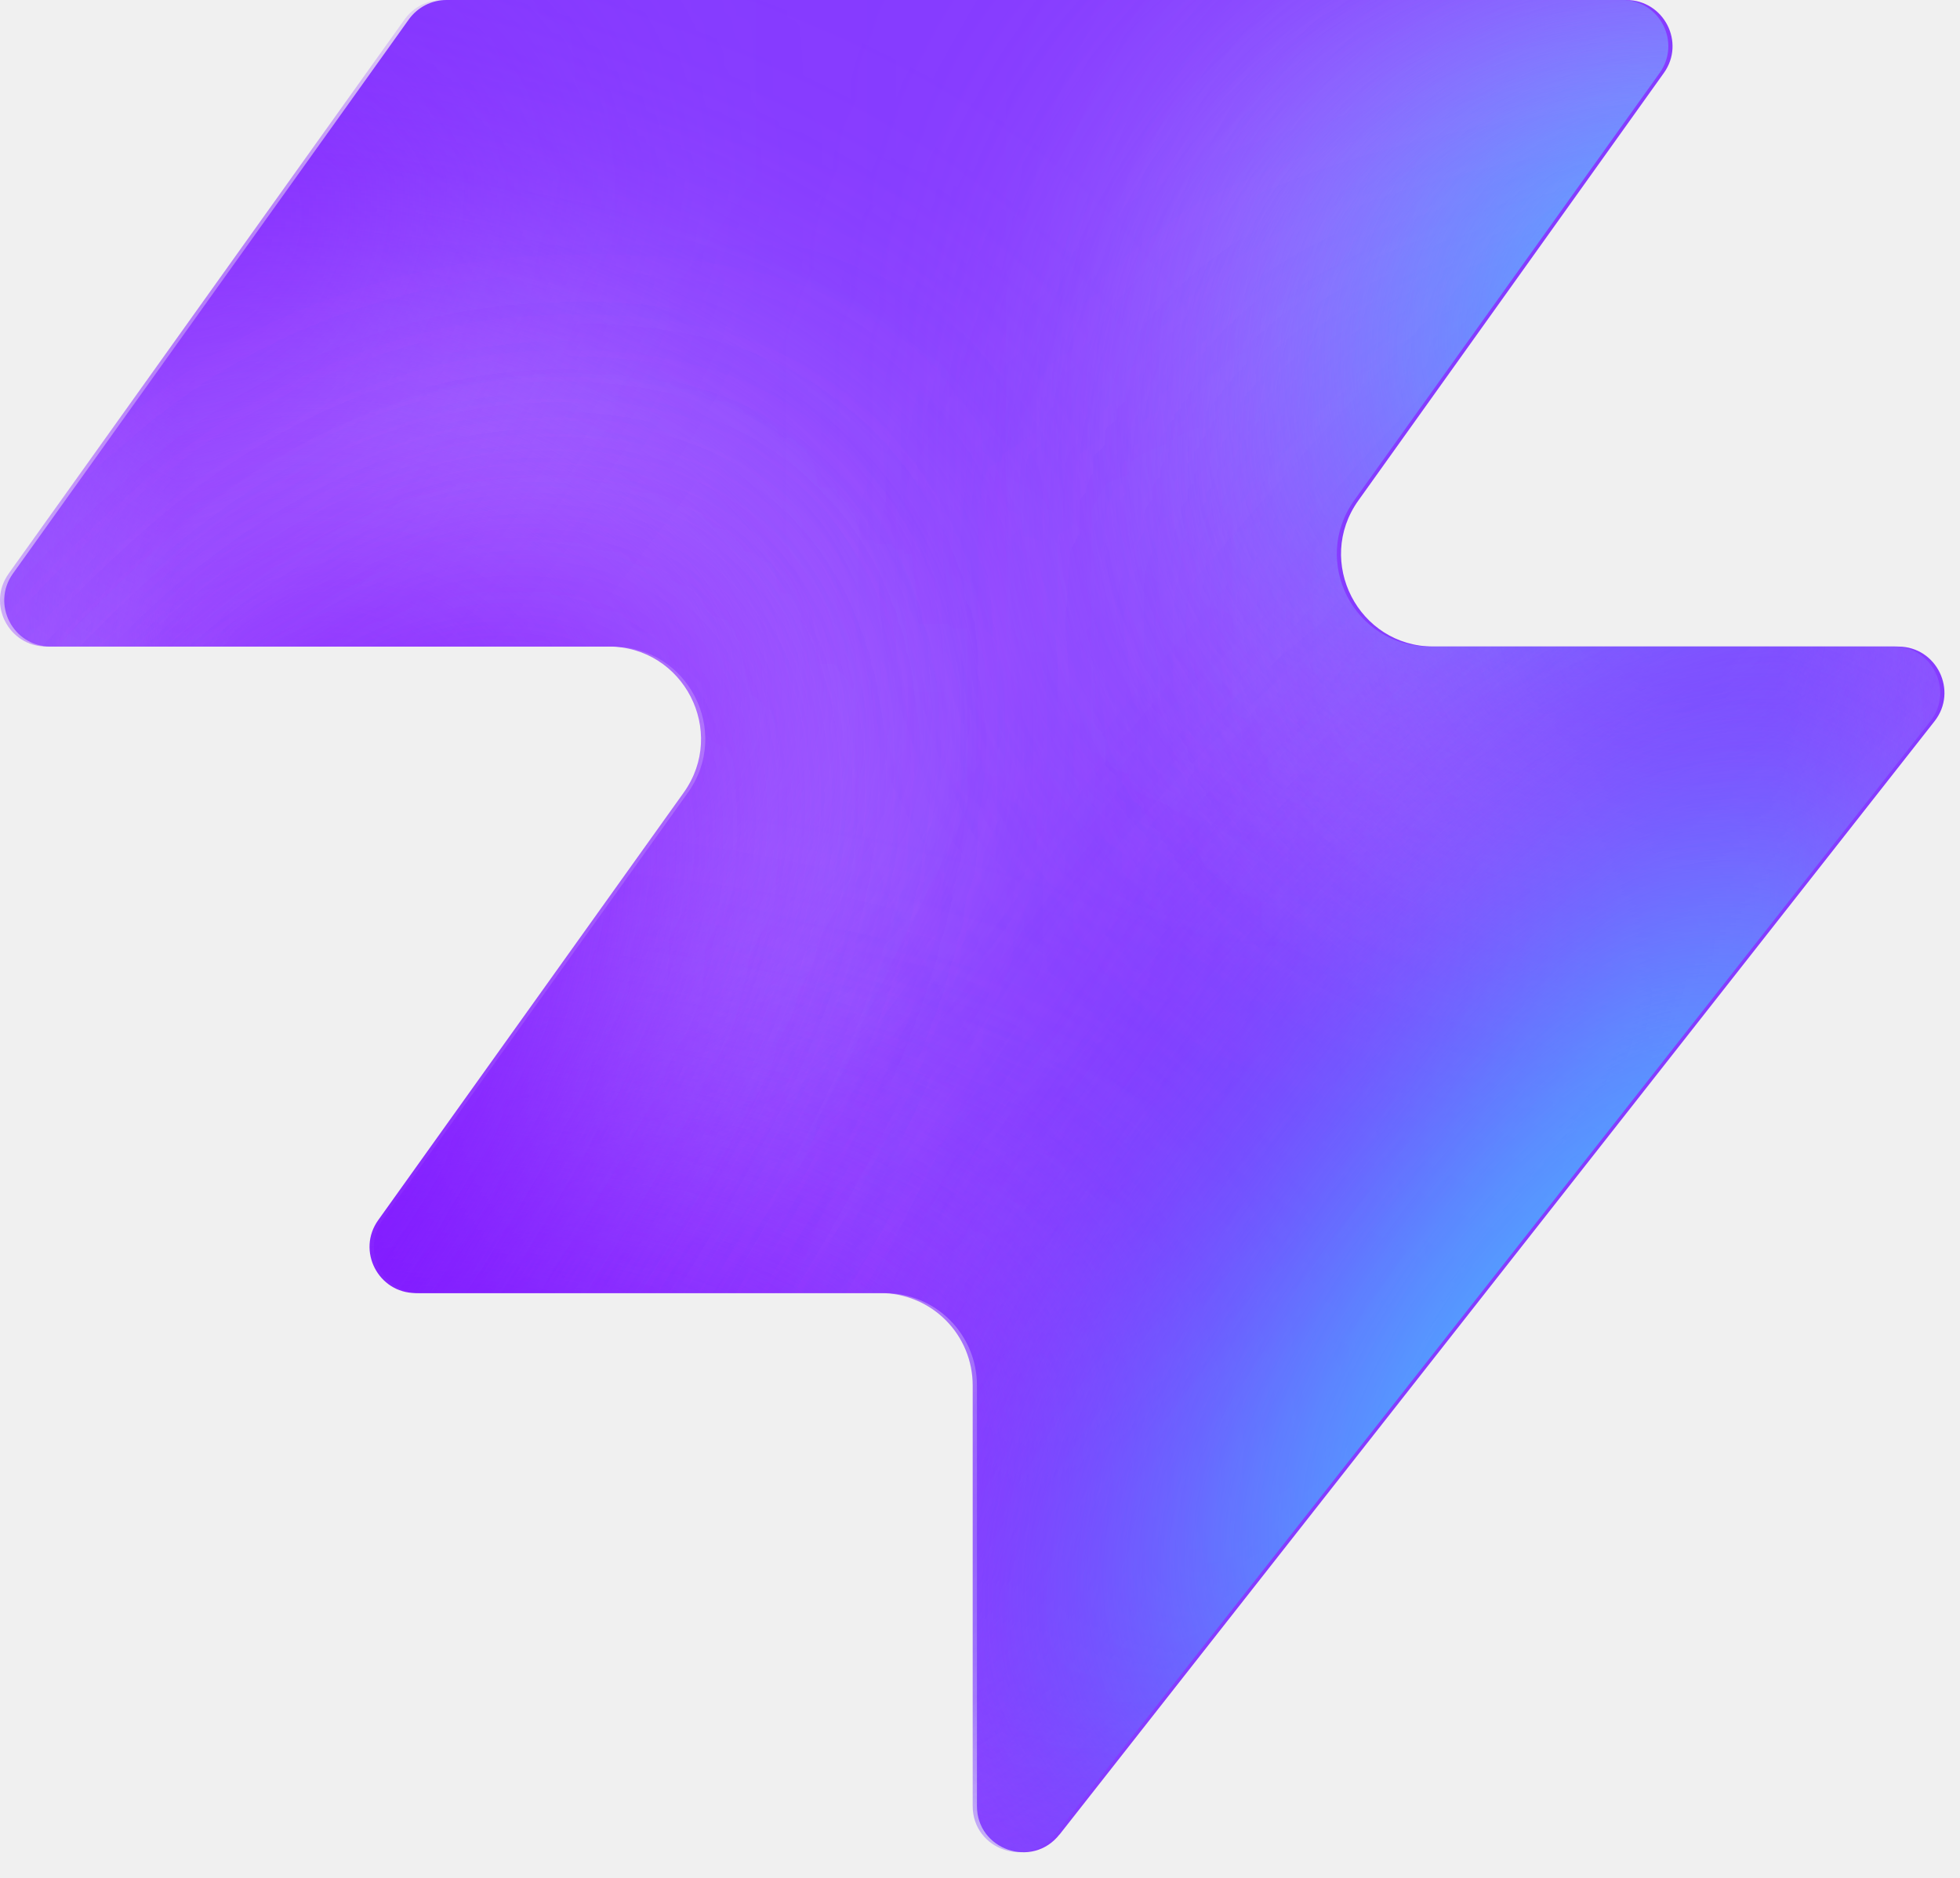
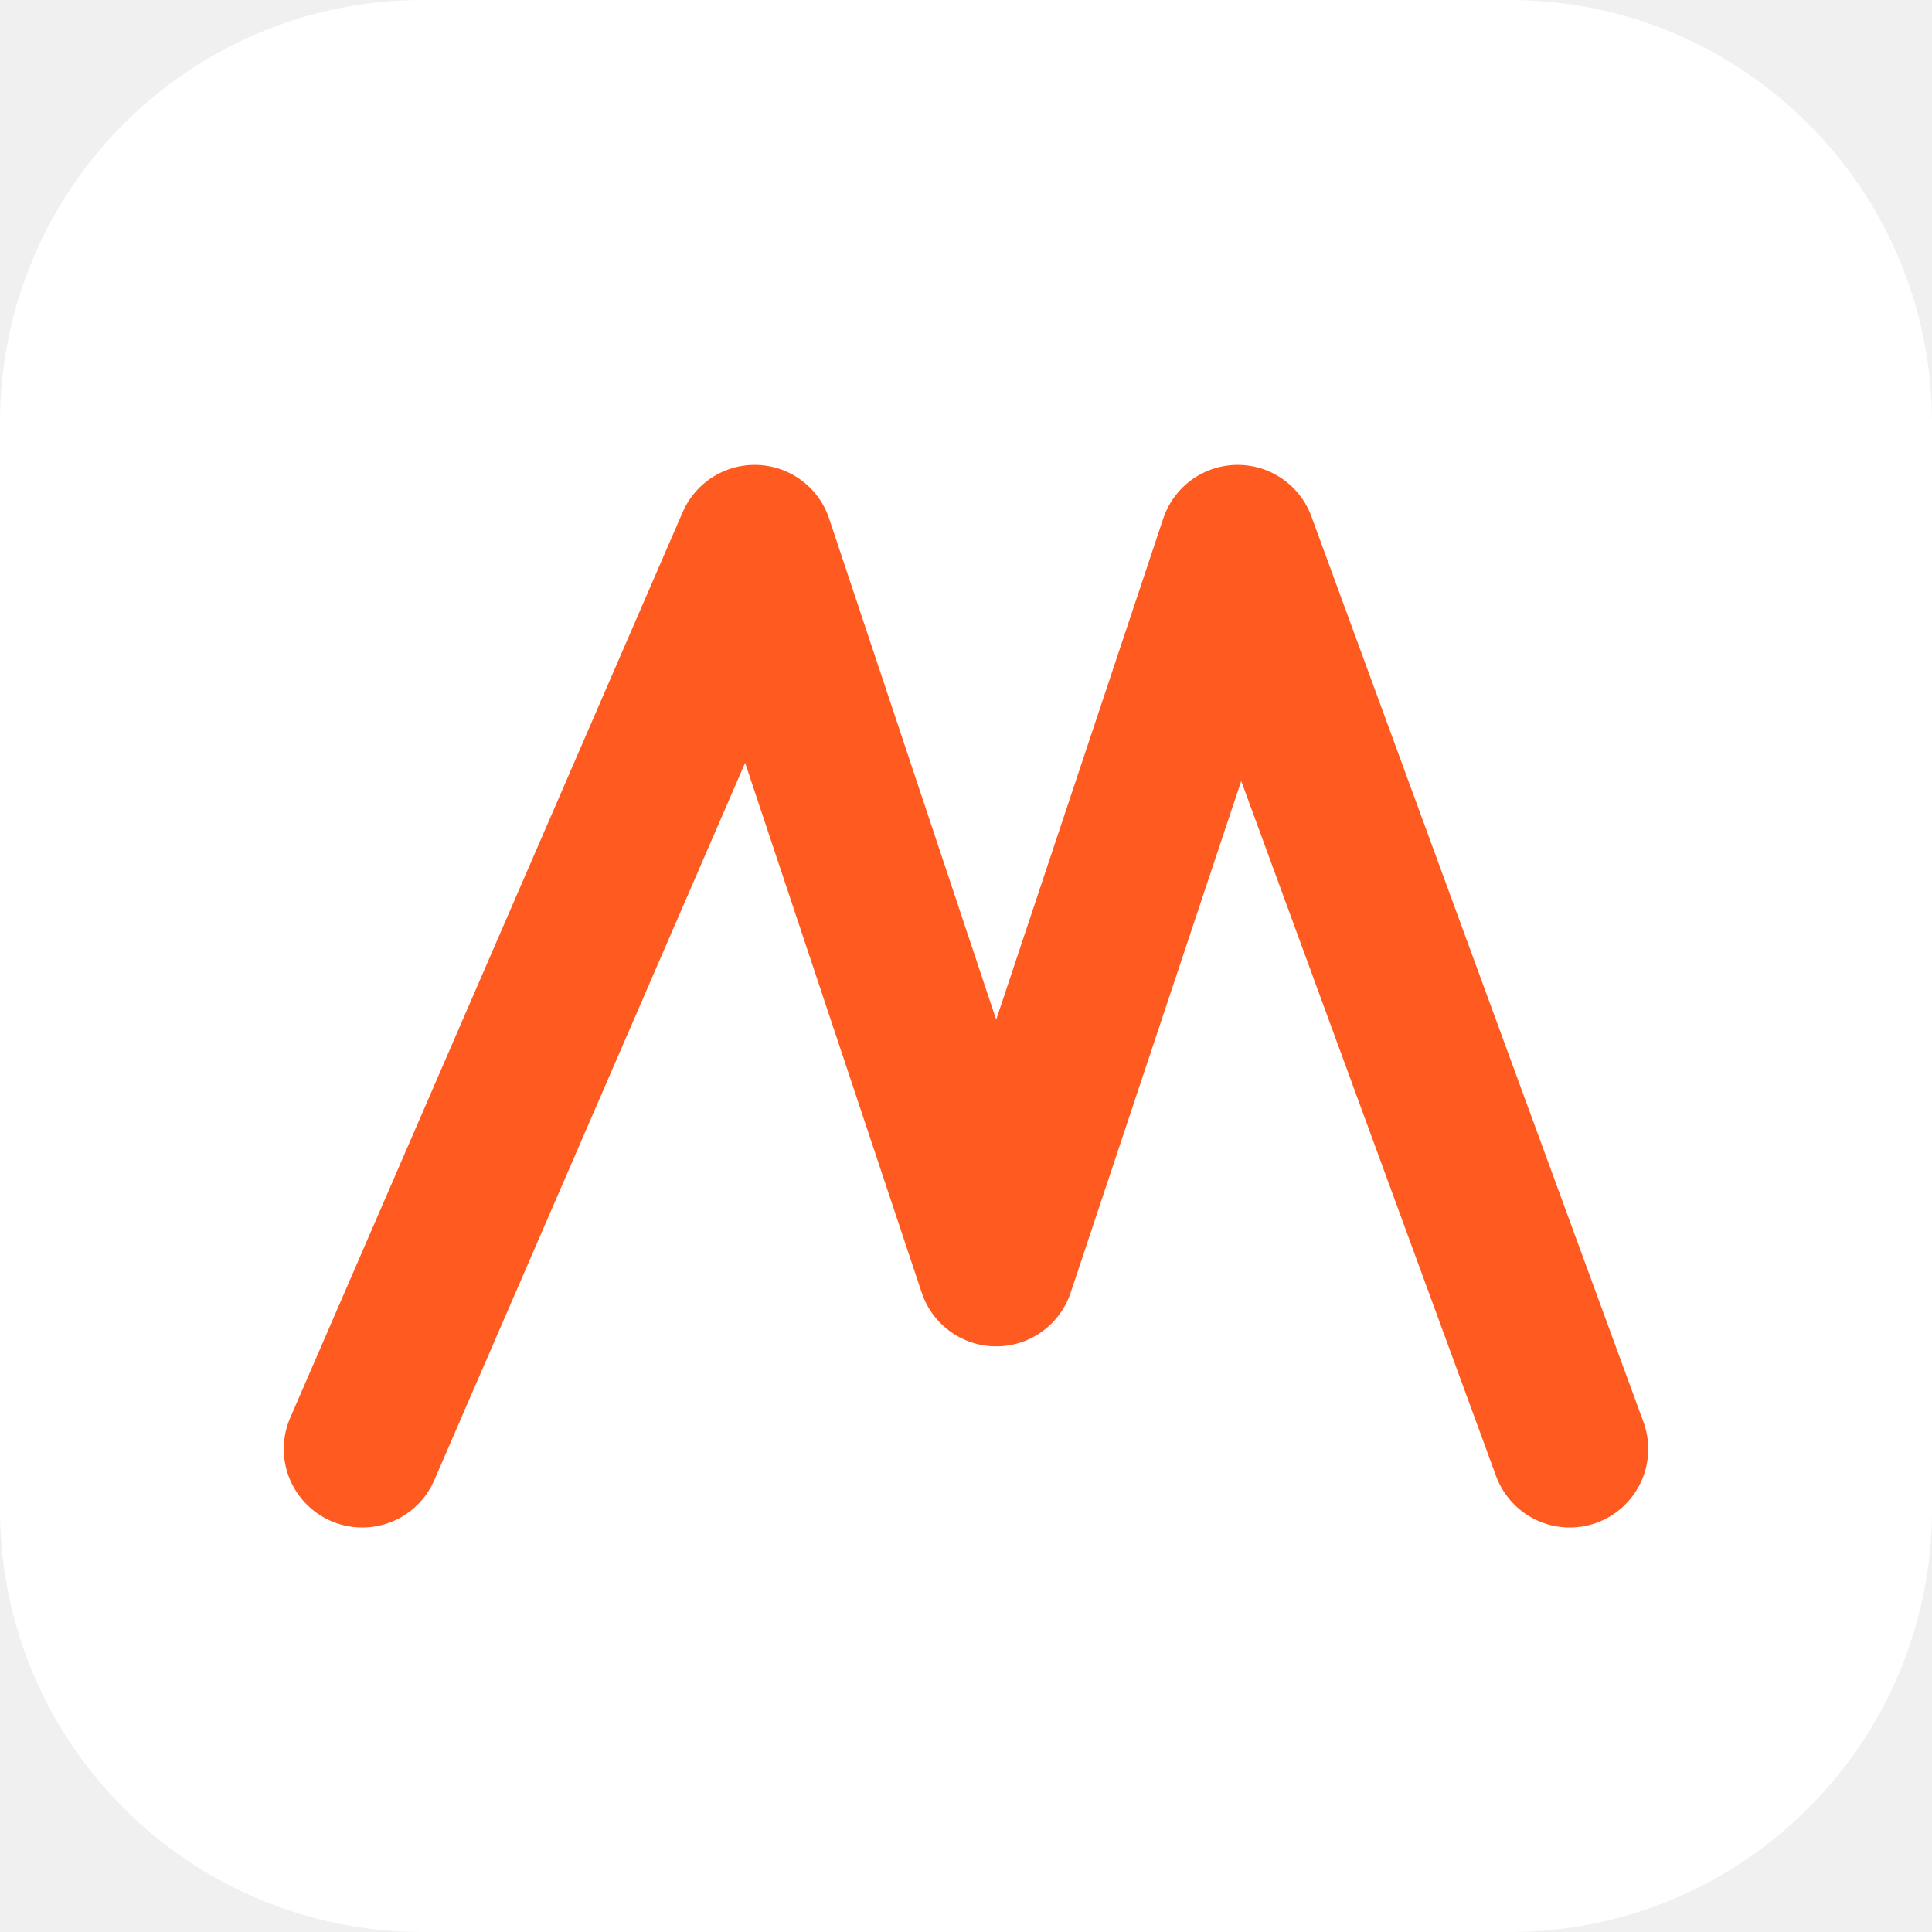
- <svg xmlns="http://www.w3.org/2000/svg" width="48" height="46" fill="none" viewBox="0 0 48 46">
-   <path fill="#863bff" d="M25.946 44.938c-.664.845-2.021.375-2.021-.698V33.937a2.26 2.26 0 0 0-2.262-2.262H10.287c-.92 0-1.456-1.04-.92-1.788l7.48-10.471c1.07-1.497 0-3.578-1.842-3.578H1.237c-.92 0-1.456-1.04-.92-1.788L10.013.474c.214-.297.556-.474.92-.474h28.894c.92 0 1.456 1.04.92 1.788l-7.48 10.471c-1.07 1.498 0 3.579 1.842 3.579h11.377c.943 0 1.473 1.088.89 1.83L25.947 44.94z" style="fill:#863bff;fill:color(display-p3 .525 .23 1);fill-opacity:1" />
-   <mask id="a" width="48" height="46" x="0" y="0" maskUnits="userSpaceOnUse" style="mask-type:alpha">
-     <path fill="#000" d="M25.842 44.938c-.664.844-2.021.375-2.021-.698V33.937a2.26 2.26 0 0 0-2.262-2.262H10.183c-.92 0-1.456-1.04-.92-1.788l7.48-10.471c1.07-1.498 0-3.579-1.842-3.579H1.133c-.92 0-1.456-1.04-.92-1.787L9.91.473c.214-.297.556-.474.92-.474h28.894c.92 0 1.456 1.04.92 1.788l-7.48 10.471c-1.07 1.498 0 3.578 1.842 3.578h11.377c.943 0 1.473 1.088.89 1.832L25.843 44.94z" style="fill:#000;fill-opacity:1" />
-   </mask>
-   <g mask="url(#a)">
-     <g filter="url(#b)">
-       <ellipse cx="5.508" cy="14.704" fill="#ede6ff" rx="5.508" ry="14.704" style="fill:#ede6ff;fill:color(display-p3 .927 .903 1);fill-opacity:1" transform="matrix(.00324 1 1 -.00324 -4.47 31.516)" />
-     </g>
-     <g filter="url(#c)">
-       <ellipse cx="10.399" cy="29.851" fill="#ede6ff" rx="10.399" ry="29.851" style="fill:#ede6ff;fill:color(display-p3 .927 .903 1);fill-opacity:1" transform="matrix(.00324 1 1 -.00324 -39.328 7.883)" />
-     </g>
-     <g filter="url(#d)">
-       <ellipse cx="5.508" cy="30.487" fill="#7e14ff" rx="5.508" ry="30.487" style="fill:#7e14ff;fill:color(display-p3 .492 .077 1);fill-opacity:1" transform="rotate(89.814 -25.913 -14.639)scale(1 -1)" />
-     </g>
-     <g filter="url(#e)">
-       <ellipse cx="5.508" cy="30.599" fill="#7e14ff" rx="5.508" ry="30.599" style="fill:#7e14ff;fill:color(display-p3 .492 .077 1);fill-opacity:1" transform="rotate(89.814 -32.644 -3.334)scale(1 -1)" />
-     </g>
-     <g filter="url(#f)">
-       <ellipse cx="5.508" cy="30.599" fill="#7e14ff" rx="5.508" ry="30.599" style="fill:#7e14ff;fill:color(display-p3 .492 .077 1);fill-opacity:1" transform="matrix(.00324 1 1 -.00324 -34.34 30.47)" />
-     </g>
-     <g filter="url(#g)">
-       <ellipse cx="14.072" cy="22.078" fill="#ede6ff" rx="14.072" ry="22.078" style="fill:#ede6ff;fill:color(display-p3 .927 .903 1);fill-opacity:1" transform="rotate(93.35 24.506 48.493)scale(-1 1)" />
-     </g>
-     <g filter="url(#h)">
-       <ellipse cx="3.47" cy="21.501" fill="#7e14ff" rx="3.47" ry="21.501" style="fill:#7e14ff;fill:color(display-p3 .492 .077 1);fill-opacity:1" transform="rotate(89.009 28.708 47.59)scale(-1 1)" />
-     </g>
-     <g filter="url(#i)">
-       <ellipse cx="3.47" cy="21.501" fill="#7e14ff" rx="3.47" ry="21.501" style="fill:#7e14ff;fill:color(display-p3 .492 .077 1);fill-opacity:1" transform="rotate(89.009 28.708 47.59)scale(-1 1)" />
-     </g>
-     <g filter="url(#j)">
-       <ellipse cx=".387" cy="8.972" fill="#7e14ff" rx="4.407" ry="29.108" style="fill:#7e14ff;fill:color(display-p3 .492 .077 1);fill-opacity:1" transform="rotate(39.51 .387 8.972)" />
-     </g>
-     <g filter="url(#k)">
-       <ellipse cx="47.523" cy="-6.092" fill="#7e14ff" rx="4.407" ry="29.108" style="fill:#7e14ff;fill:color(display-p3 .492 .077 1);fill-opacity:1" transform="rotate(37.892 47.523 -6.092)" />
-     </g>
-     <g filter="url(#l)">
-       <ellipse cx="41.412" cy="6.333" fill="#47bfff" rx="5.971" ry="9.665" style="fill:#47bfff;fill:color(display-p3 .28 .748 1);fill-opacity:1" transform="rotate(37.892 41.412 6.333)" />
-     </g>
-     <g filter="url(#m)">
-       <ellipse cx="-1.879" cy="38.332" fill="#7e14ff" rx="4.407" ry="29.108" style="fill:#7e14ff;fill:color(display-p3 .492 .077 1);fill-opacity:1" transform="rotate(37.892 -1.88 38.332)" />
-     </g>
-     <g filter="url(#n)">
-       <ellipse cx="-1.879" cy="38.332" fill="#7e14ff" rx="4.407" ry="29.108" style="fill:#7e14ff;fill:color(display-p3 .492 .077 1);fill-opacity:1" transform="rotate(37.892 -1.88 38.332)" />
-     </g>
-     <g filter="url(#o)">
-       <ellipse cx="35.651" cy="29.907" fill="#7e14ff" rx="4.407" ry="29.108" style="fill:#7e14ff;fill:color(display-p3 .492 .077 1);fill-opacity:1" transform="rotate(37.892 35.651 29.907)" />
-     </g>
-     <g filter="url(#p)">
-       <ellipse cx="38.418" cy="32.4" fill="#47bfff" rx="5.971" ry="15.297" style="fill:#47bfff;fill:color(display-p3 .28 .748 1);fill-opacity:1" transform="rotate(37.892 38.418 32.4)" />
-     </g>
-   </g>
-   <defs>
-     <filter id="b" width="60.045" height="41.654" x="-19.77" y="16.149" color-interpolation-filters="sRGB" filterUnits="userSpaceOnUse">
-       <feFlood flood-opacity="0" result="BackgroundImageFix" />
-       <feBlend in="SourceGraphic" in2="BackgroundImageFix" result="shape" />
-       <feGaussianBlur result="effect1_foregroundBlur_2002_17158" stdDeviation="7.659" />
-     </filter>
-     <filter id="c" width="90.34" height="51.437" x="-54.613" y="-7.533" color-interpolation-filters="sRGB" filterUnits="userSpaceOnUse">
-       <feFlood flood-opacity="0" result="BackgroundImageFix" />
-       <feBlend in="SourceGraphic" in2="BackgroundImageFix" result="shape" />
-       <feGaussianBlur result="effect1_foregroundBlur_2002_17158" stdDeviation="7.659" />
-     </filter>
-     <filter id="d" width="79.355" height="29.4" x="-49.64" y="2.03" color-interpolation-filters="sRGB" filterUnits="userSpaceOnUse">
-       <feFlood flood-opacity="0" result="BackgroundImageFix" />
-       <feBlend in="SourceGraphic" in2="BackgroundImageFix" result="shape" />
-       <feGaussianBlur result="effect1_foregroundBlur_2002_17158" stdDeviation="4.596" />
-     </filter>
-     <filter id="e" width="79.579" height="29.4" x="-45.045" y="20.029" color-interpolation-filters="sRGB" filterUnits="userSpaceOnUse">
-       <feFlood flood-opacity="0" result="BackgroundImageFix" />
-       <feBlend in="SourceGraphic" in2="BackgroundImageFix" result="shape" />
-       <feGaussianBlur result="effect1_foregroundBlur_2002_17158" stdDeviation="4.596" />
-     </filter>
-     <filter id="f" width="79.579" height="29.4" x="-43.513" y="21.178" color-interpolation-filters="sRGB" filterUnits="userSpaceOnUse">
-       <feFlood flood-opacity="0" result="BackgroundImageFix" />
-       <feBlend in="SourceGraphic" in2="BackgroundImageFix" result="shape" />
-       <feGaussianBlur result="effect1_foregroundBlur_2002_17158" stdDeviation="4.596" />
-     </filter>
-     <filter id="g" width="74.749" height="58.852" x="15.756" y="-17.901" color-interpolation-filters="sRGB" filterUnits="userSpaceOnUse">
-       <feFlood flood-opacity="0" result="BackgroundImageFix" />
-       <feBlend in="SourceGraphic" in2="BackgroundImageFix" result="shape" />
-       <feGaussianBlur result="effect1_foregroundBlur_2002_17158" stdDeviation="7.659" />
-     </filter>
-     <filter id="h" width="61.377" height="25.362" x="23.548" y="2.284" color-interpolation-filters="sRGB" filterUnits="userSpaceOnUse">
-       <feFlood flood-opacity="0" result="BackgroundImageFix" />
-       <feBlend in="SourceGraphic" in2="BackgroundImageFix" result="shape" />
-       <feGaussianBlur result="effect1_foregroundBlur_2002_17158" stdDeviation="4.596" />
-     </filter>
-     <filter id="i" width="61.377" height="25.362" x="23.548" y="2.284" color-interpolation-filters="sRGB" filterUnits="userSpaceOnUse">
-       <feFlood flood-opacity="0" result="BackgroundImageFix" />
-       <feBlend in="SourceGraphic" in2="BackgroundImageFix" result="shape" />
-       <feGaussianBlur result="effect1_foregroundBlur_2002_17158" stdDeviation="4.596" />
-     </filter>
-     <filter id="j" width="56.045" height="63.649" x="-27.636" y="-22.853" color-interpolation-filters="sRGB" filterUnits="userSpaceOnUse">
-       <feFlood flood-opacity="0" result="BackgroundImageFix" />
-       <feBlend in="SourceGraphic" in2="BackgroundImageFix" result="shape" />
-       <feGaussianBlur result="effect1_foregroundBlur_2002_17158" stdDeviation="4.596" />
-     </filter>
-     <filter id="k" width="54.814" height="64.646" x="20.116" y="-38.415" color-interpolation-filters="sRGB" filterUnits="userSpaceOnUse">
-       <feFlood flood-opacity="0" result="BackgroundImageFix" />
-       <feBlend in="SourceGraphic" in2="BackgroundImageFix" result="shape" />
-       <feGaussianBlur result="effect1_foregroundBlur_2002_17158" stdDeviation="4.596" />
-     </filter>
-     <filter id="l" width="33.541" height="35.313" x="24.641" y="-11.323" color-interpolation-filters="sRGB" filterUnits="userSpaceOnUse">
-       <feFlood flood-opacity="0" result="BackgroundImageFix" />
-       <feBlend in="SourceGraphic" in2="BackgroundImageFix" result="shape" />
-       <feGaussianBlur result="effect1_foregroundBlur_2002_17158" stdDeviation="4.596" />
-     </filter>
-     <filter id="m" width="54.814" height="64.646" x="-29.286" y="6.009" color-interpolation-filters="sRGB" filterUnits="userSpaceOnUse">
-       <feFlood flood-opacity="0" result="BackgroundImageFix" />
-       <feBlend in="SourceGraphic" in2="BackgroundImageFix" result="shape" />
-       <feGaussianBlur result="effect1_foregroundBlur_2002_17158" stdDeviation="4.596" />
-     </filter>
-     <filter id="n" width="54.814" height="64.646" x="-29.286" y="6.009" color-interpolation-filters="sRGB" filterUnits="userSpaceOnUse">
-       <feFlood flood-opacity="0" result="BackgroundImageFix" />
-       <feBlend in="SourceGraphic" in2="BackgroundImageFix" result="shape" />
-       <feGaussianBlur result="effect1_foregroundBlur_2002_17158" stdDeviation="4.596" />
-     </filter>
-     <filter id="o" width="54.814" height="64.646" x="8.244" y="-2.416" color-interpolation-filters="sRGB" filterUnits="userSpaceOnUse">
-       <feFlood flood-opacity="0" result="BackgroundImageFix" />
-       <feBlend in="SourceGraphic" in2="BackgroundImageFix" result="shape" />
-       <feGaussianBlur result="effect1_foregroundBlur_2002_17158" stdDeviation="4.596" />
-     </filter>
-     <filter id="p" width="39.409" height="43.623" x="18.713" y="10.588" color-interpolation-filters="sRGB" filterUnits="userSpaceOnUse">
-       <feFlood flood-opacity="0" result="BackgroundImageFix" />
-       <feBlend in="SourceGraphic" in2="BackgroundImageFix" result="shape" />
-       <feGaussianBlur result="effect1_foregroundBlur_2002_17158" stdDeviation="4.596" />
-     </filter>
-   </defs>
+ <svg xmlns="http://www.w3.org/2000/svg" viewBox="0 0 32 32">
+   <rect width="32" height="32" rx="7" fill="#ffffff" />
+   <path d="M6 24 L12.5 9 L16.5 21 L20.5 9 L26 24" fill="none" stroke="#ff5a1f" stroke-width="2.6" stroke-linejoin="round" stroke-linecap="round" />
</svg>
